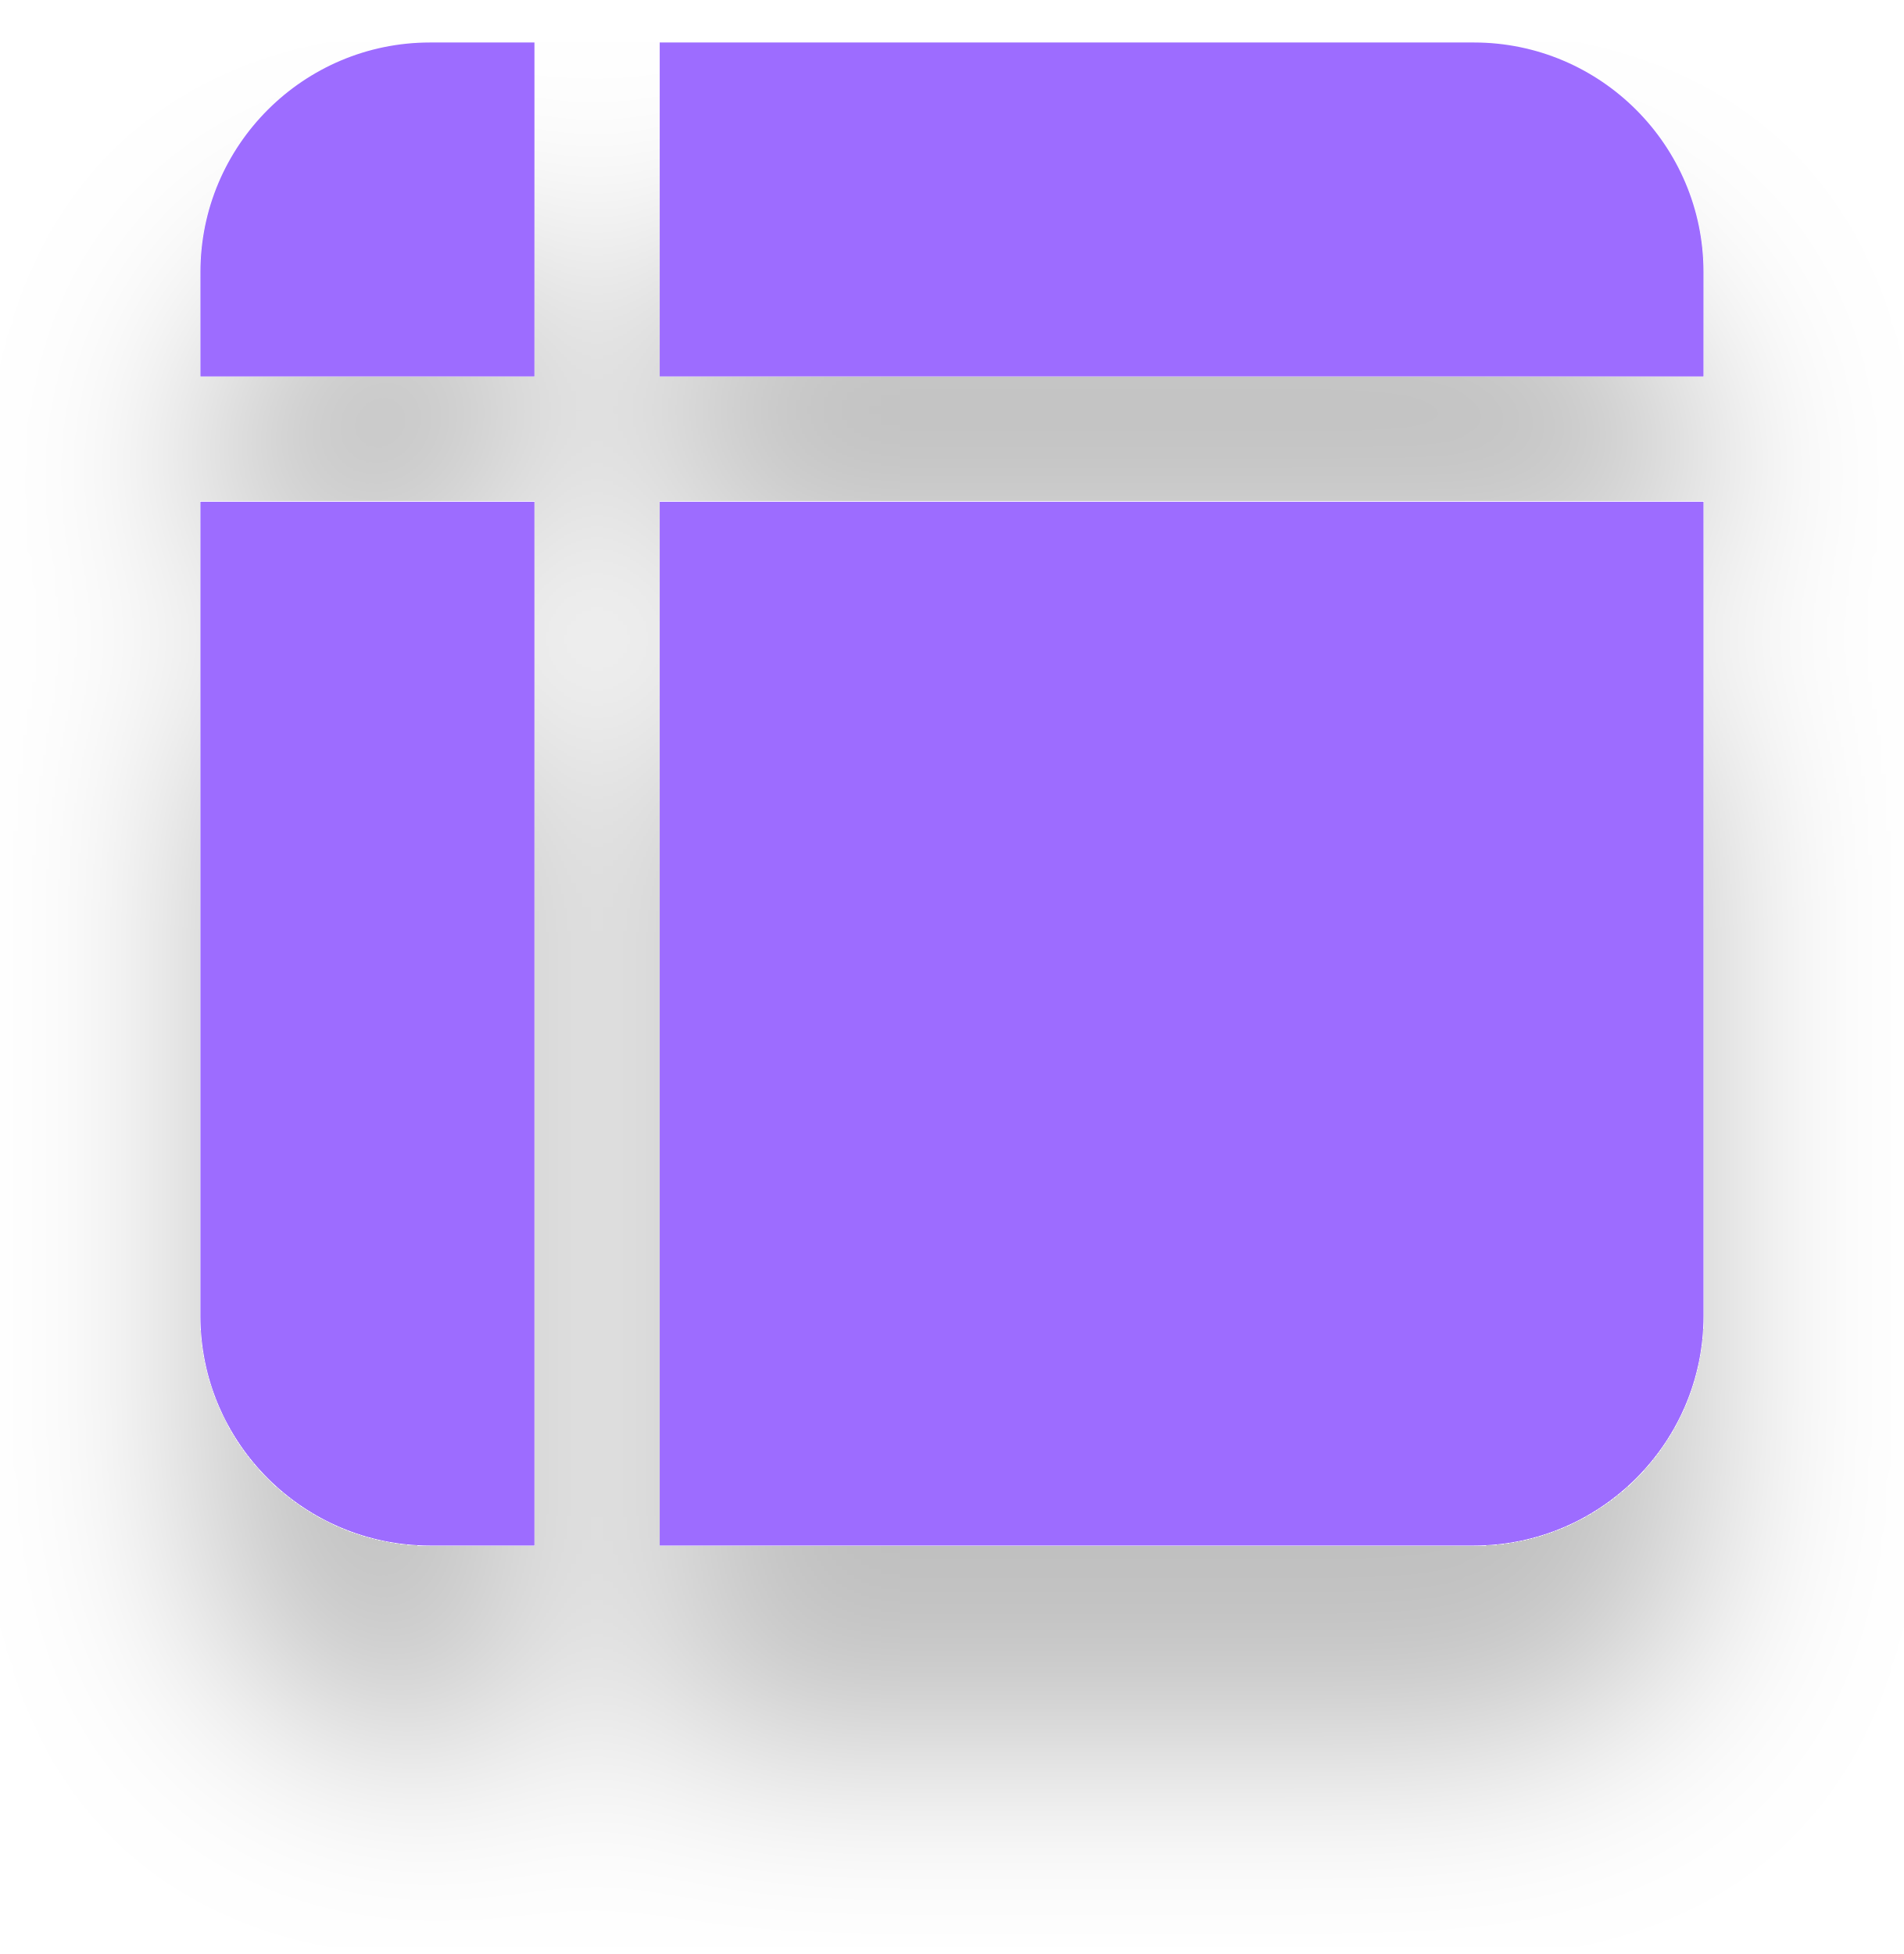
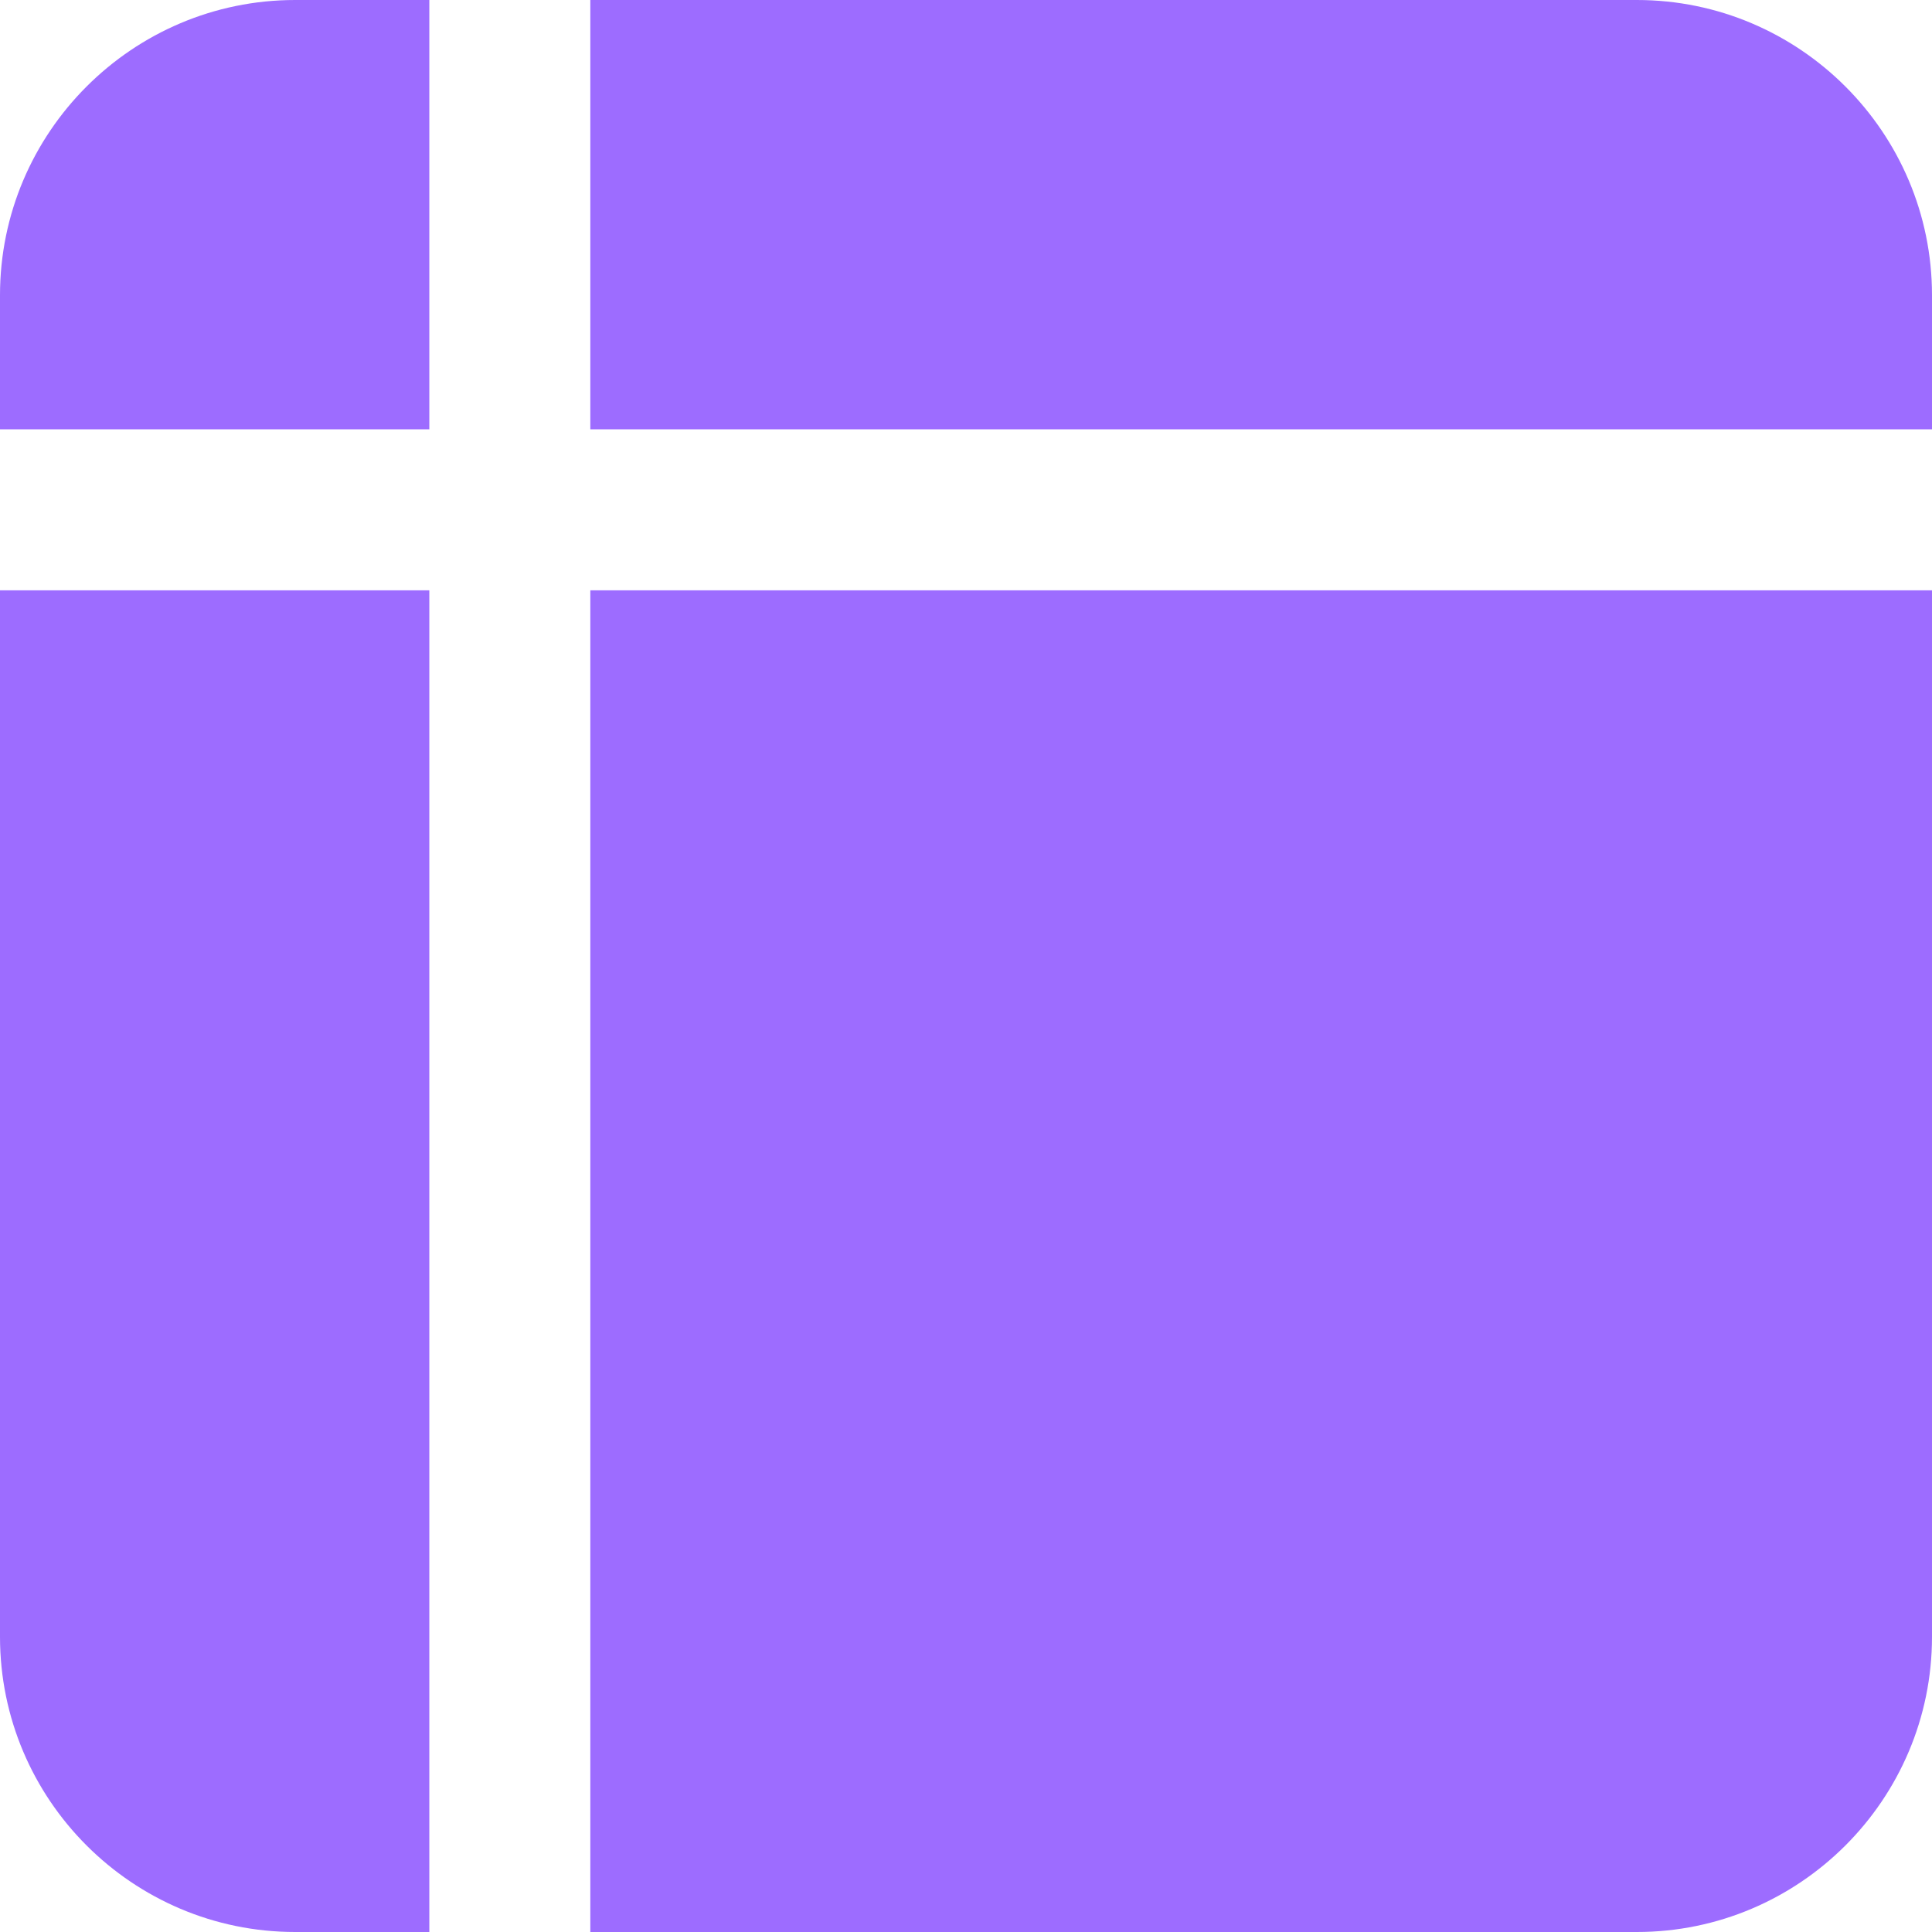
- <svg xmlns="http://www.w3.org/2000/svg" width="38" height="39" viewBox="0 0 38 39" fill="none">
-   <g filter="url(#filter0_d_2200_1024)">
-     <path d="M10.667 7.514V0.848H8.583C6.056 0.848 4 2.904 4 5.431V7.514H10.667ZM13.167 10.014V30.848H29.417C31.944 30.848 34 28.791 34 26.264V10.014H13.167ZM13.167 7.514H34V5.431C34 2.904 31.944 0.848 29.417 0.848H13.167V7.514ZM10.667 10.014H4V26.264C4 28.791 6.056 30.848 8.583 30.848H10.667V10.014Z" fill="#9D6CFF" />
-   </g>
-   <defs>
-     <filter id="filter0_d_2200_1024" x="0" y="0.848" width="38" height="38" filterUnits="userSpaceOnUse" color-interpolation-filters="sRGB">
-       <feFlood flood-opacity="0" result="BackgroundImageFix" />
-       <feColorMatrix in="SourceAlpha" type="matrix" values="0 0 0 0 0 0 0 0 0 0 0 0 0 0 0 0 0 0 127 0" result="hardAlpha" />
-       <feOffset dy="4" />
-       <feGaussianBlur stdDeviation="2" />
-       <feComposite in2="hardAlpha" operator="out" />
-       <feColorMatrix type="matrix" values="0 0 0 0 0 0 0 0 0 0 0 0 0 0 0 0 0 0 0.25 0" />
-       <feBlend mode="normal" in2="BackgroundImageFix" result="effect1_dropShadow_2200_1024" />
-       <feBlend mode="normal" in="SourceGraphic" in2="effect1_dropShadow_2200_1024" result="shape" />
-     </filter>
-   </defs>
+ <svg xmlns="http://www.w3.org/2000/svg" width="60" height="60" viewBox="0 0 60 60" fill="none">
+   <path d="M13.333 13.333V0H9.167C4.112 0 0 4.113 0 9.167V13.333H13.333ZM18.333 18.333V60H50.833C55.888 60 60 55.887 60 50.833V18.333H18.333ZM18.333 13.333H60V9.167C60 4.113 55.888 0 50.833 0H18.333V13.333ZM13.333 18.333H0V50.833C0 55.887 4.112 60 9.167 60H13.333V18.333Z" fill="#9D6CFF" />
</svg>
